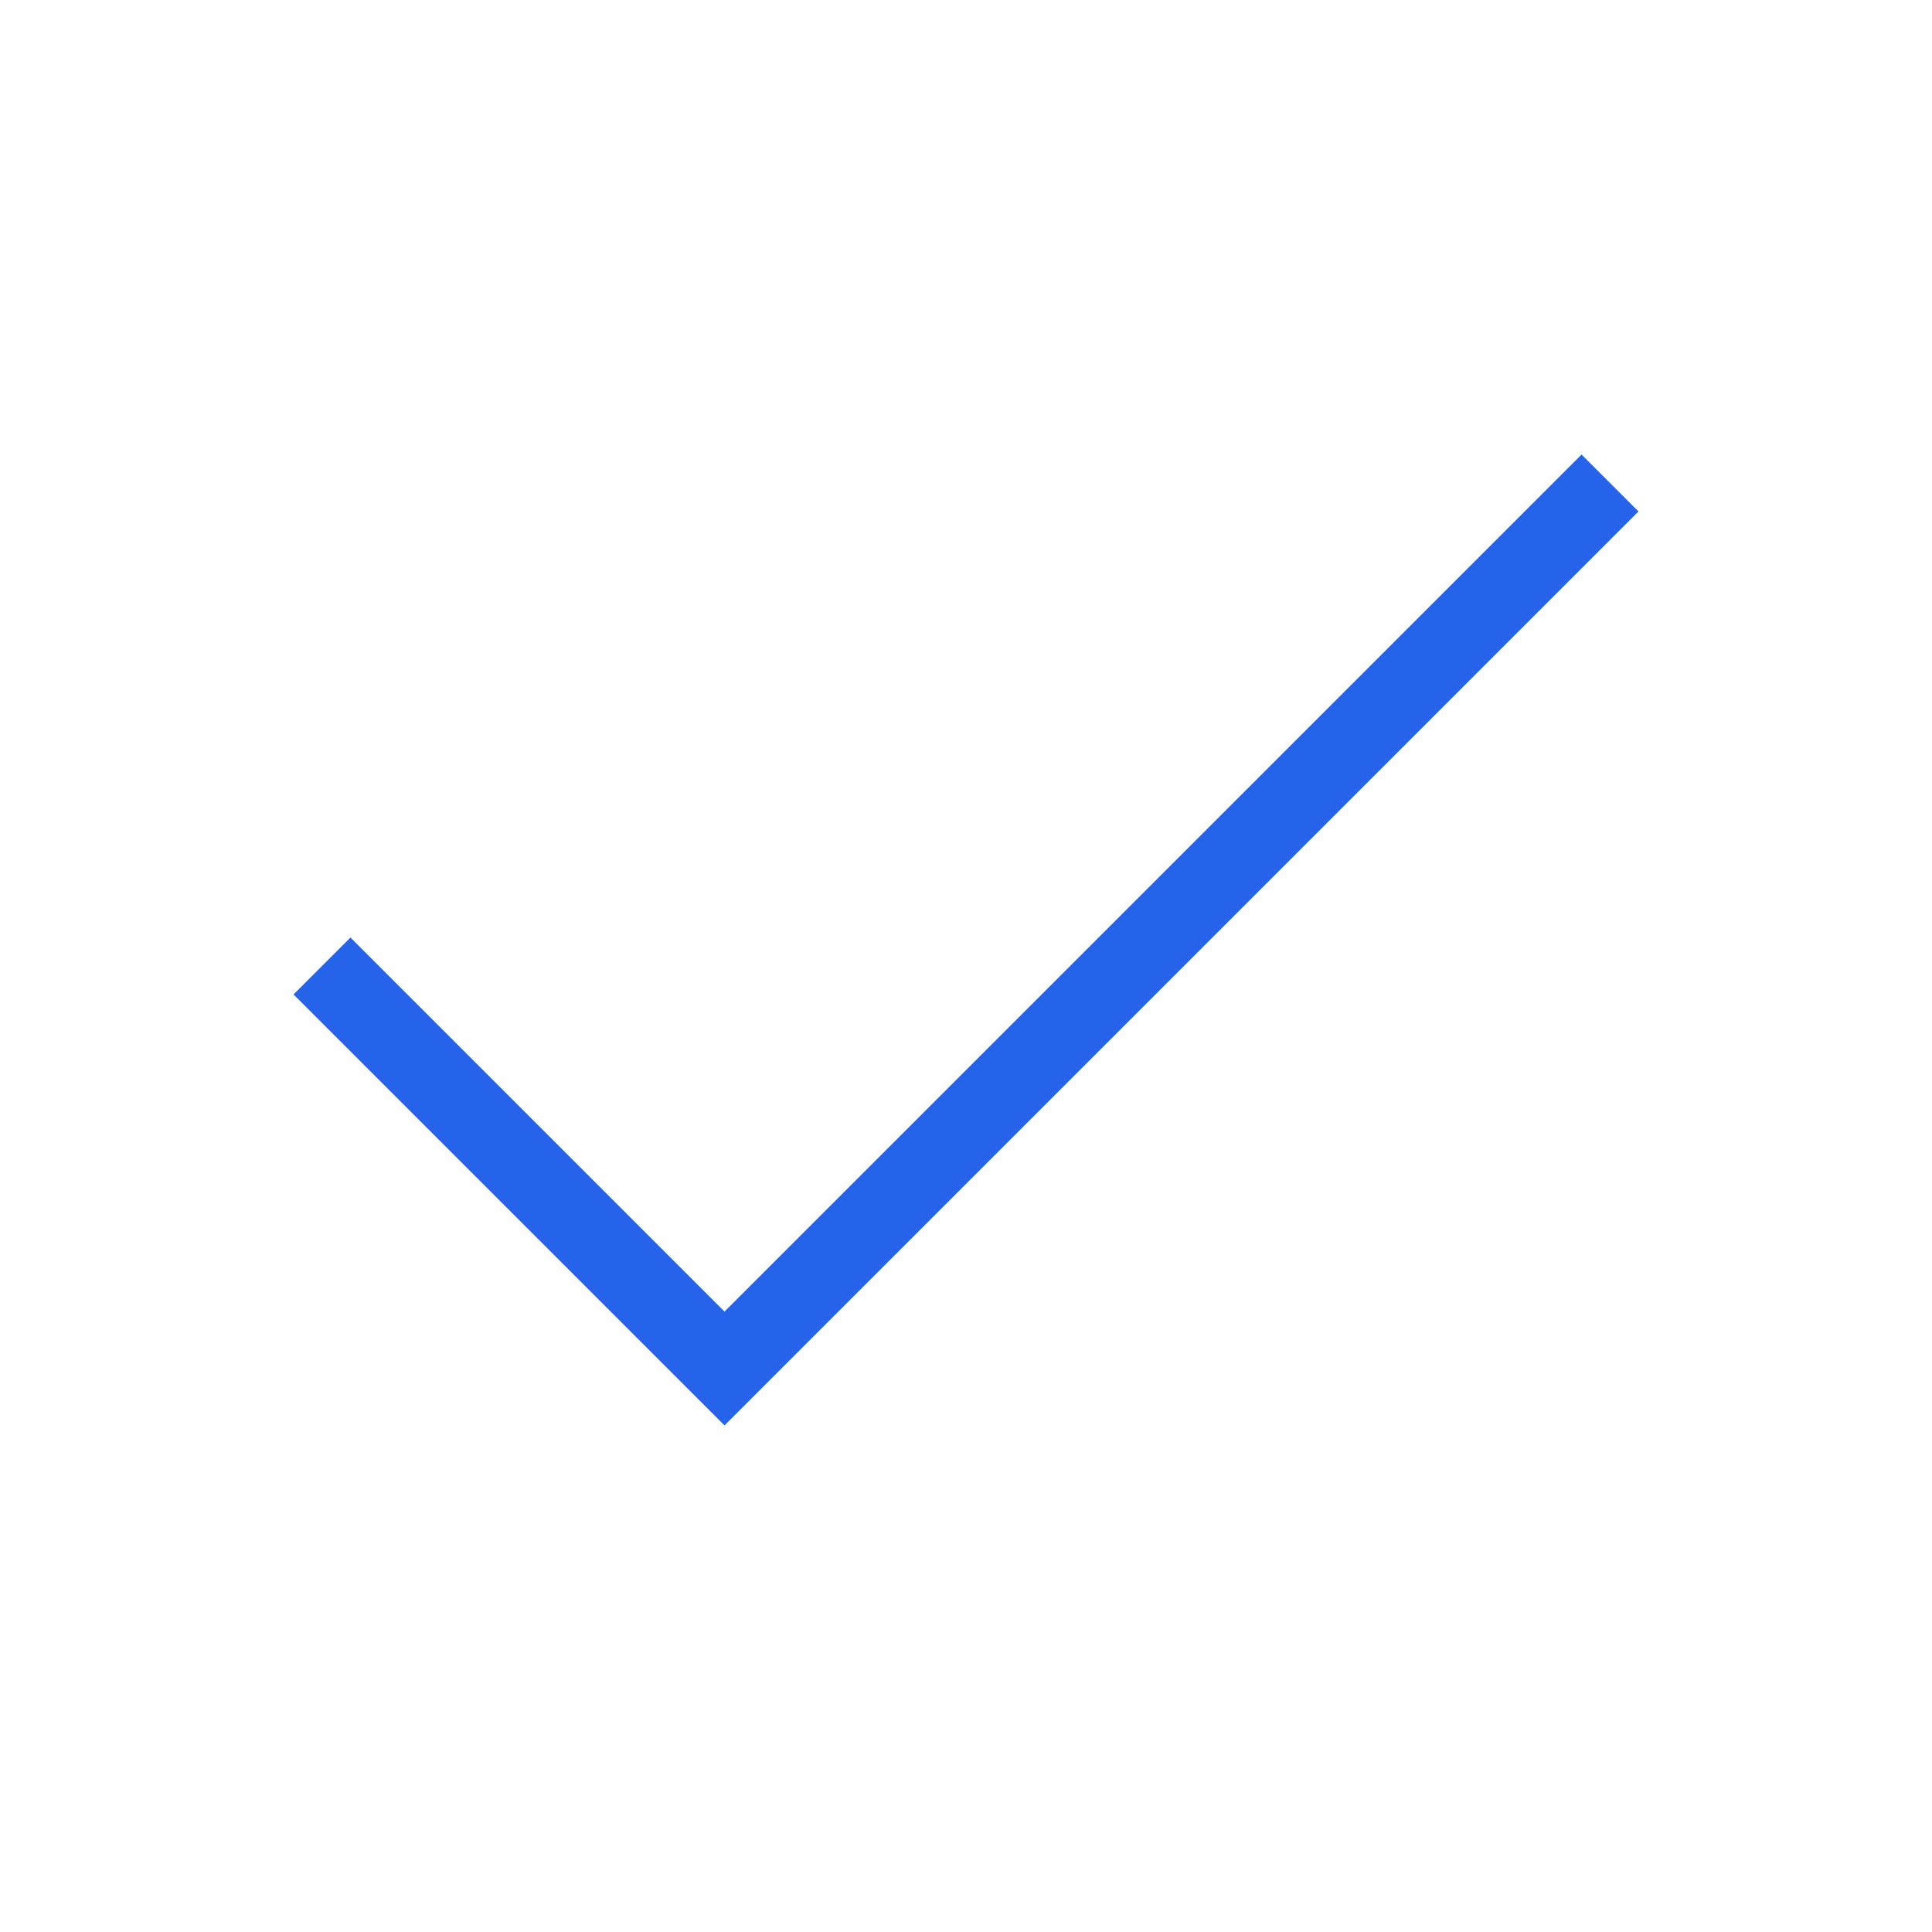
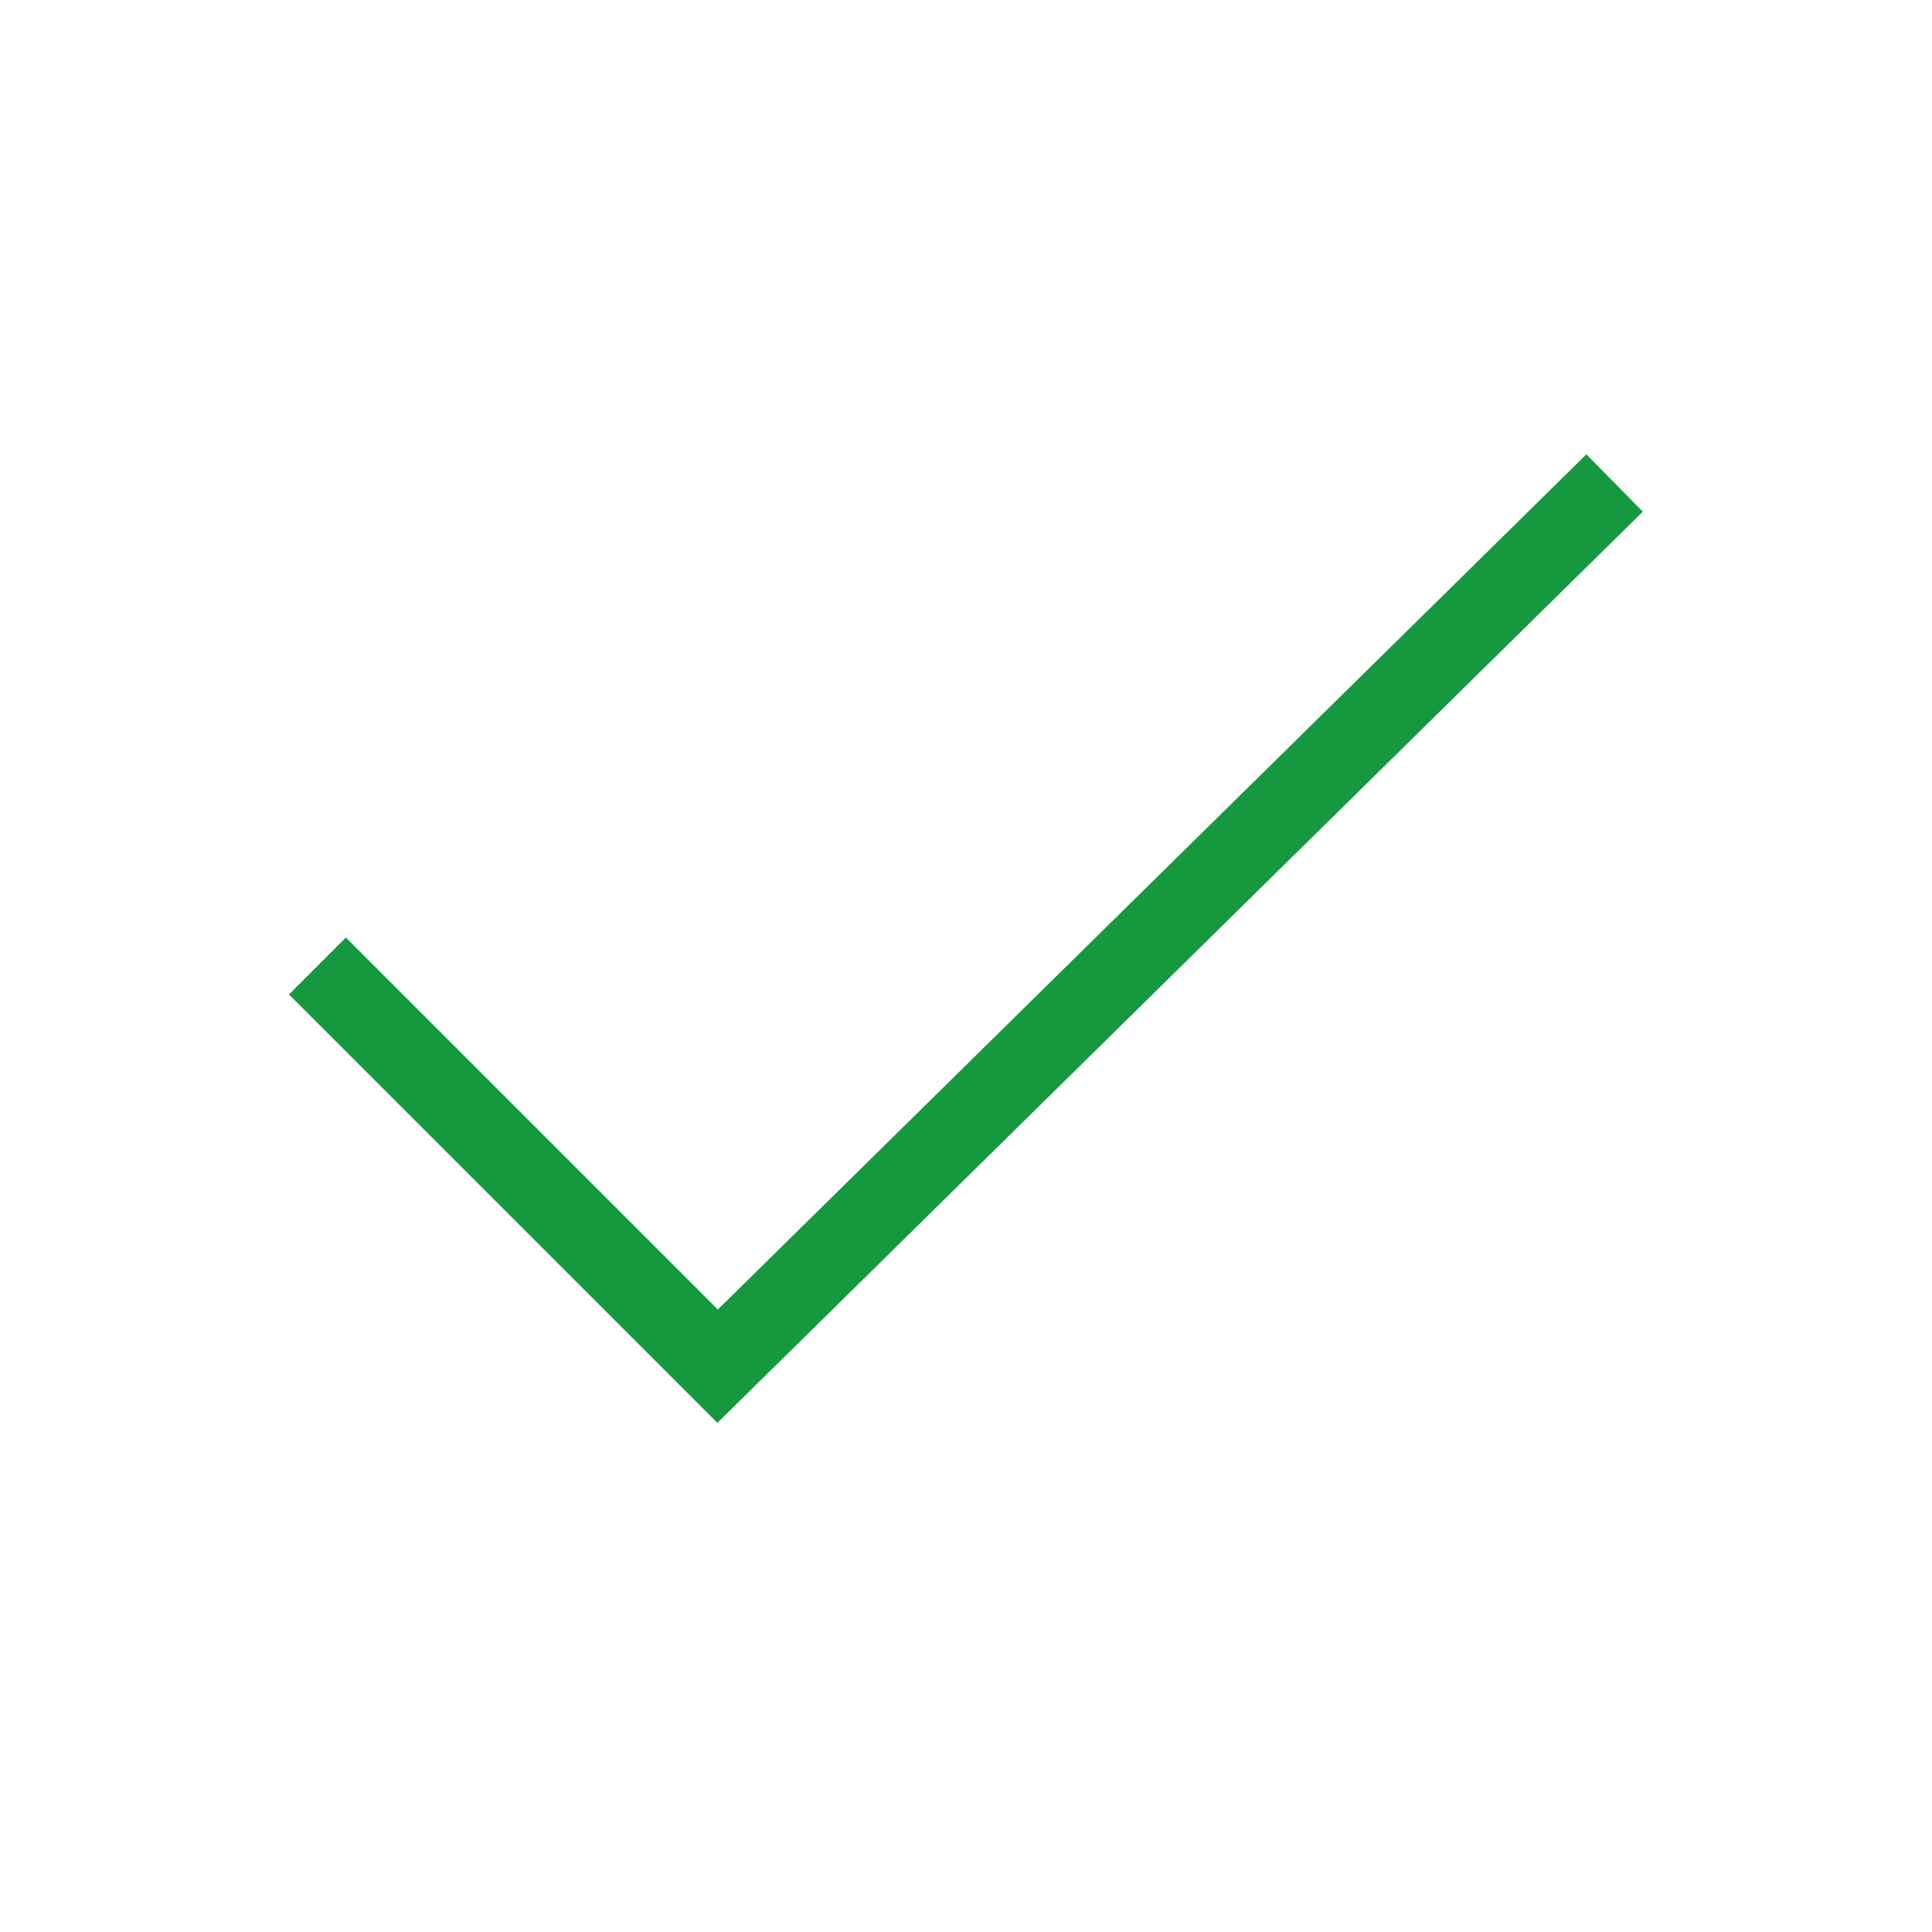
- <svg xmlns="http://www.w3.org/2000/svg" fill="none" shapeRendering="geometricPrecision" stroke="#2563eb" strokeLinecap="round" strokeLinejoin="round" strokeWidth="1.5" viewBox="0 0 24 24" width="14" height="14" version="1.1" id="svg4">
-   <defs id="defs8" />
-   <path d="M20 6L9 17l-5-5" id="path2" />
+ <svg xmlns="http://www.w3.org/2000/svg" version="1.1" id="svg4" x="0px" y="0px" viewBox="0 0 14 14" style="enable-background:new 0 0 14 14;" xml:space="preserve">
+   <style type="text/css">
+ 	.st0{fill:none;stroke:#16993E;stroke-width:0.583;stroke-miterlimit:2.333;}
+ </style>
+   <path id="path2" class="st0" d="M11.7,3.5L5.2,9.9L2.3,7" />
</svg>
